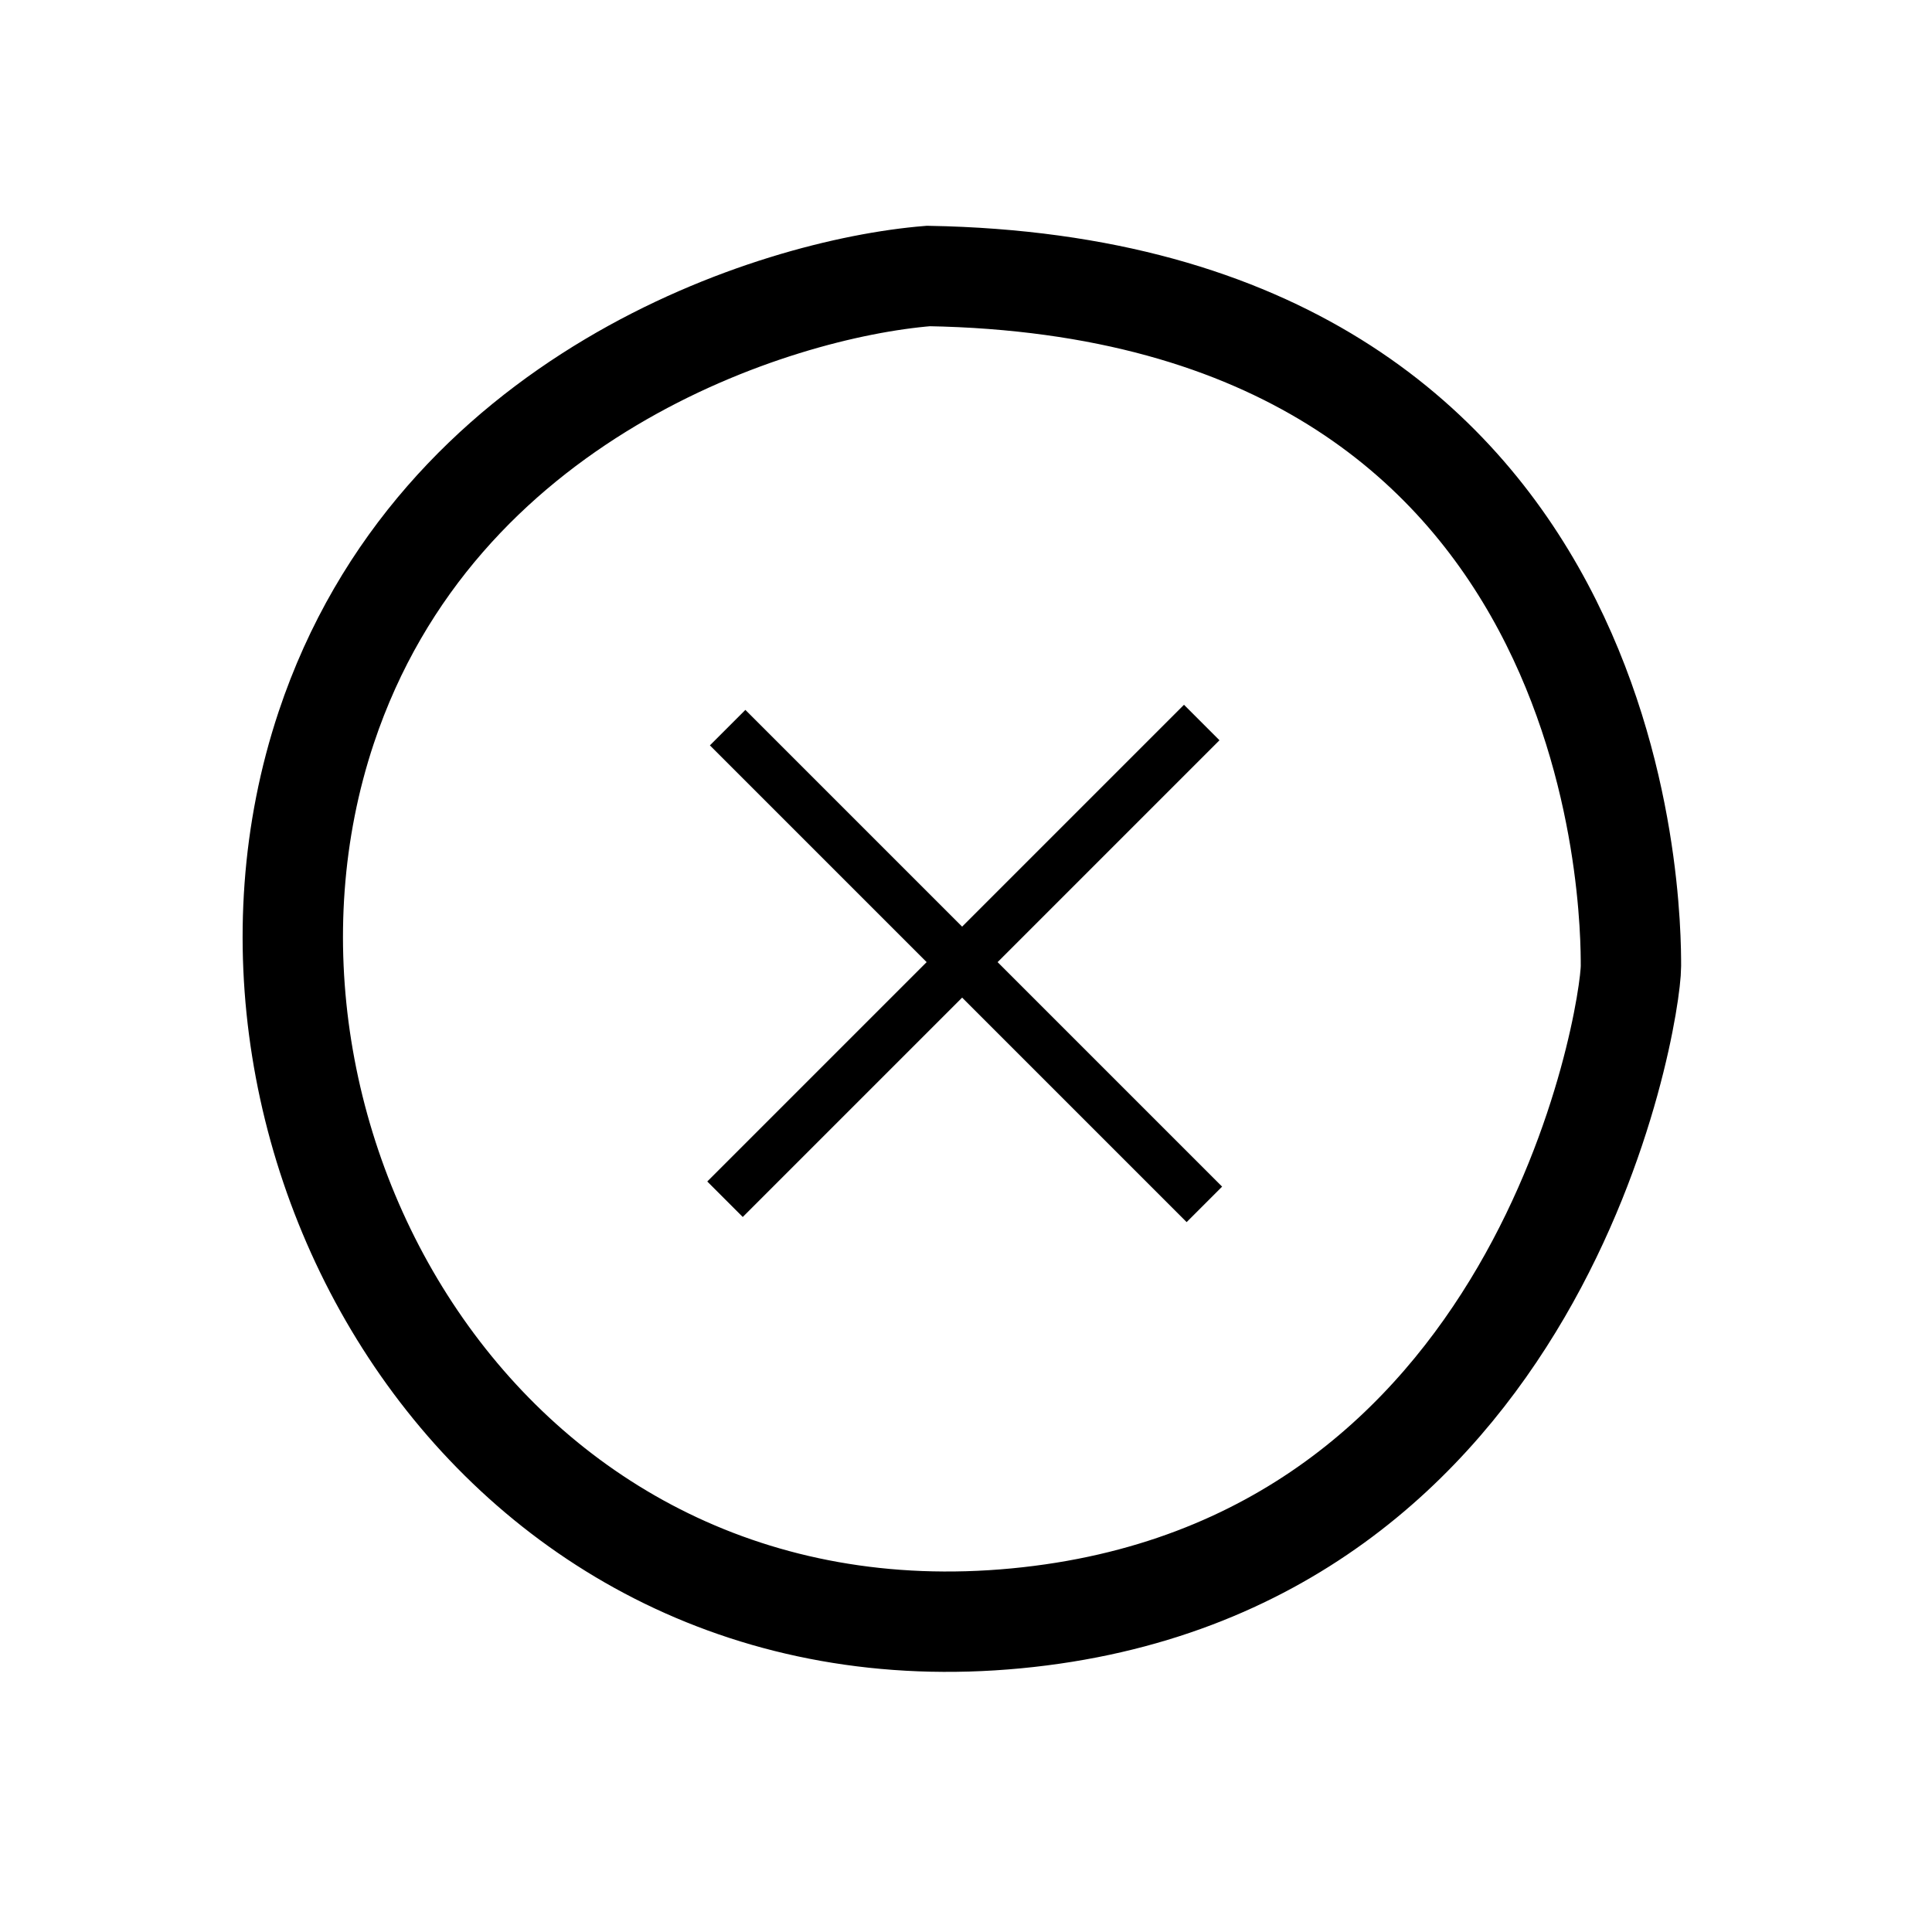
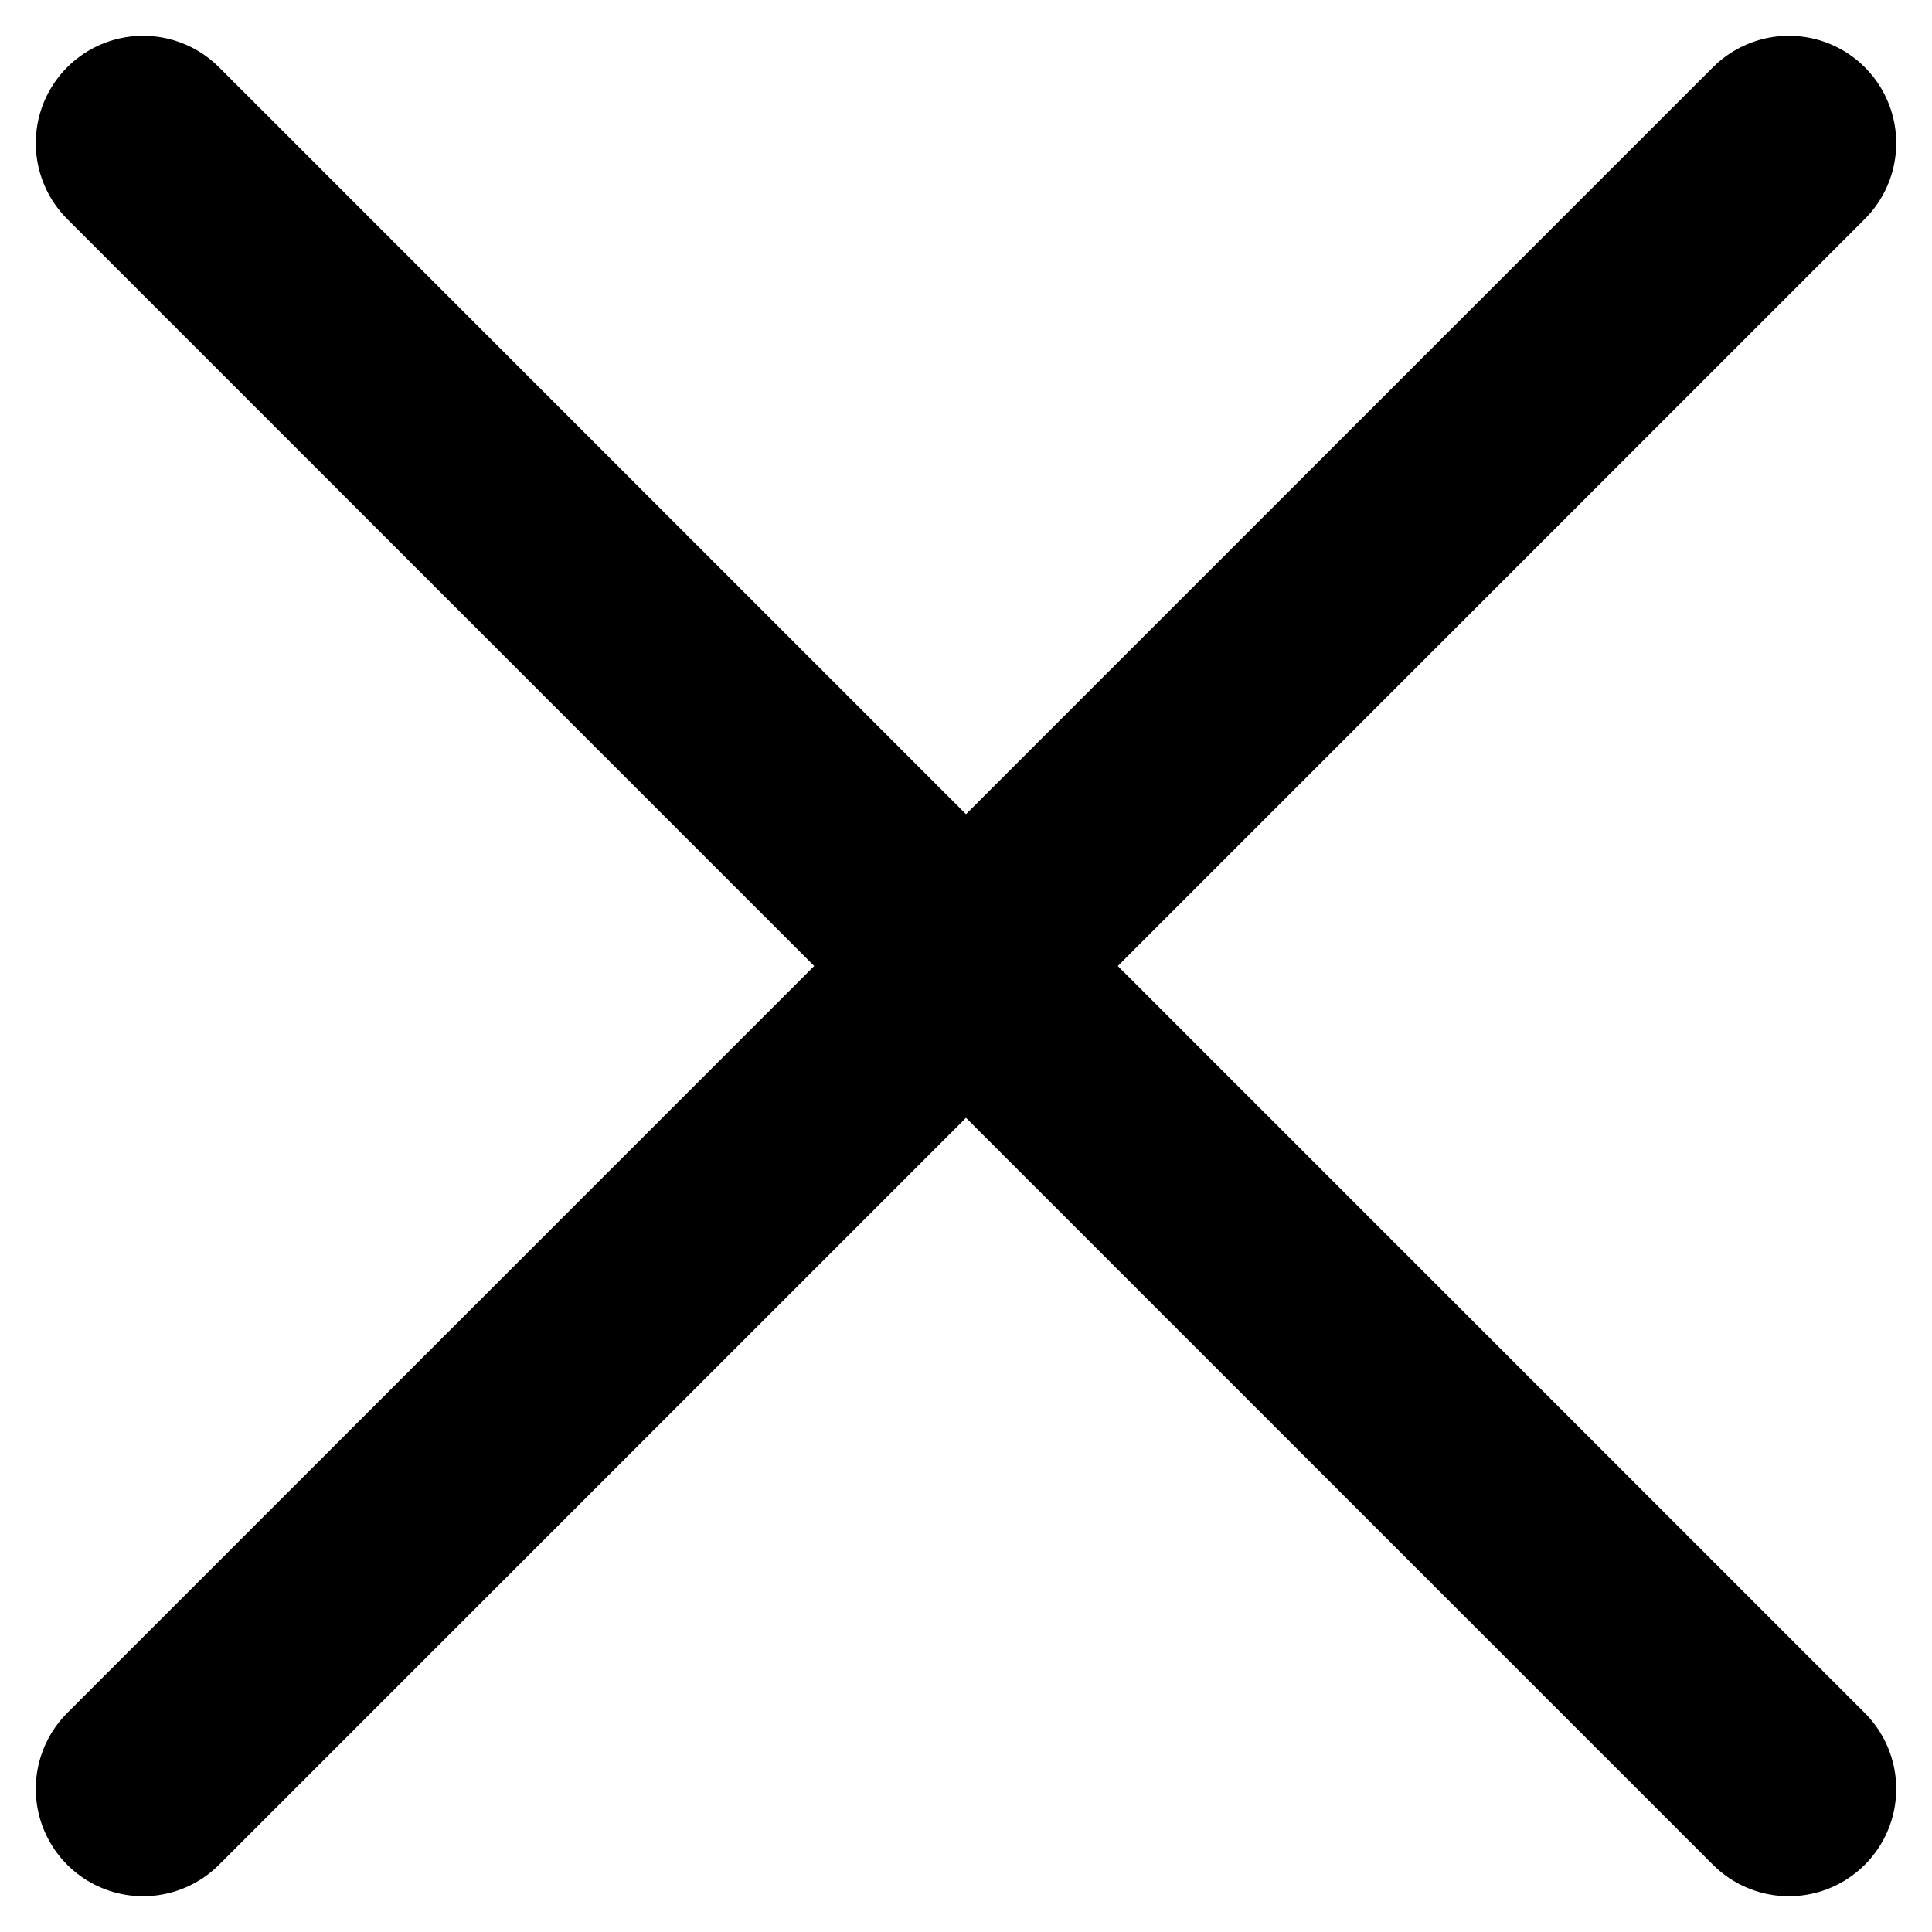
- <svg xmlns="http://www.w3.org/2000/svg" width="77" height="77" viewBox="0 0 77 77" fill="none">
-   <path d="M65.001 38.5C65.001 36.5 65.001 11.5 37.001 11C30.834 11.5 17.401 15.8 13.001 29C7.501 45.5 19.501 66.5 40.501 64.5C61.501 62.5 65.001 40.5 65.001 38.5Z" stroke="black" stroke-width="4" />
-   <path d="M47.895 28.796L37.867 38.824L28.895 47.796" stroke="black" stroke-width="2" />
-   <path d="M29 29L48 48" stroke="black" stroke-width="2" />
+ <svg xmlns="http://www.w3.org/2000/svg" width="27" height="27" viewBox="0 0 27 27" fill="none">
+   <path d="M2 25L25 2" stroke="black" stroke-width="3" stroke-linecap="round" />
+   <path d="M25 25L2 2" stroke="black" stroke-width="3" stroke-linecap="round" />
</svg>
